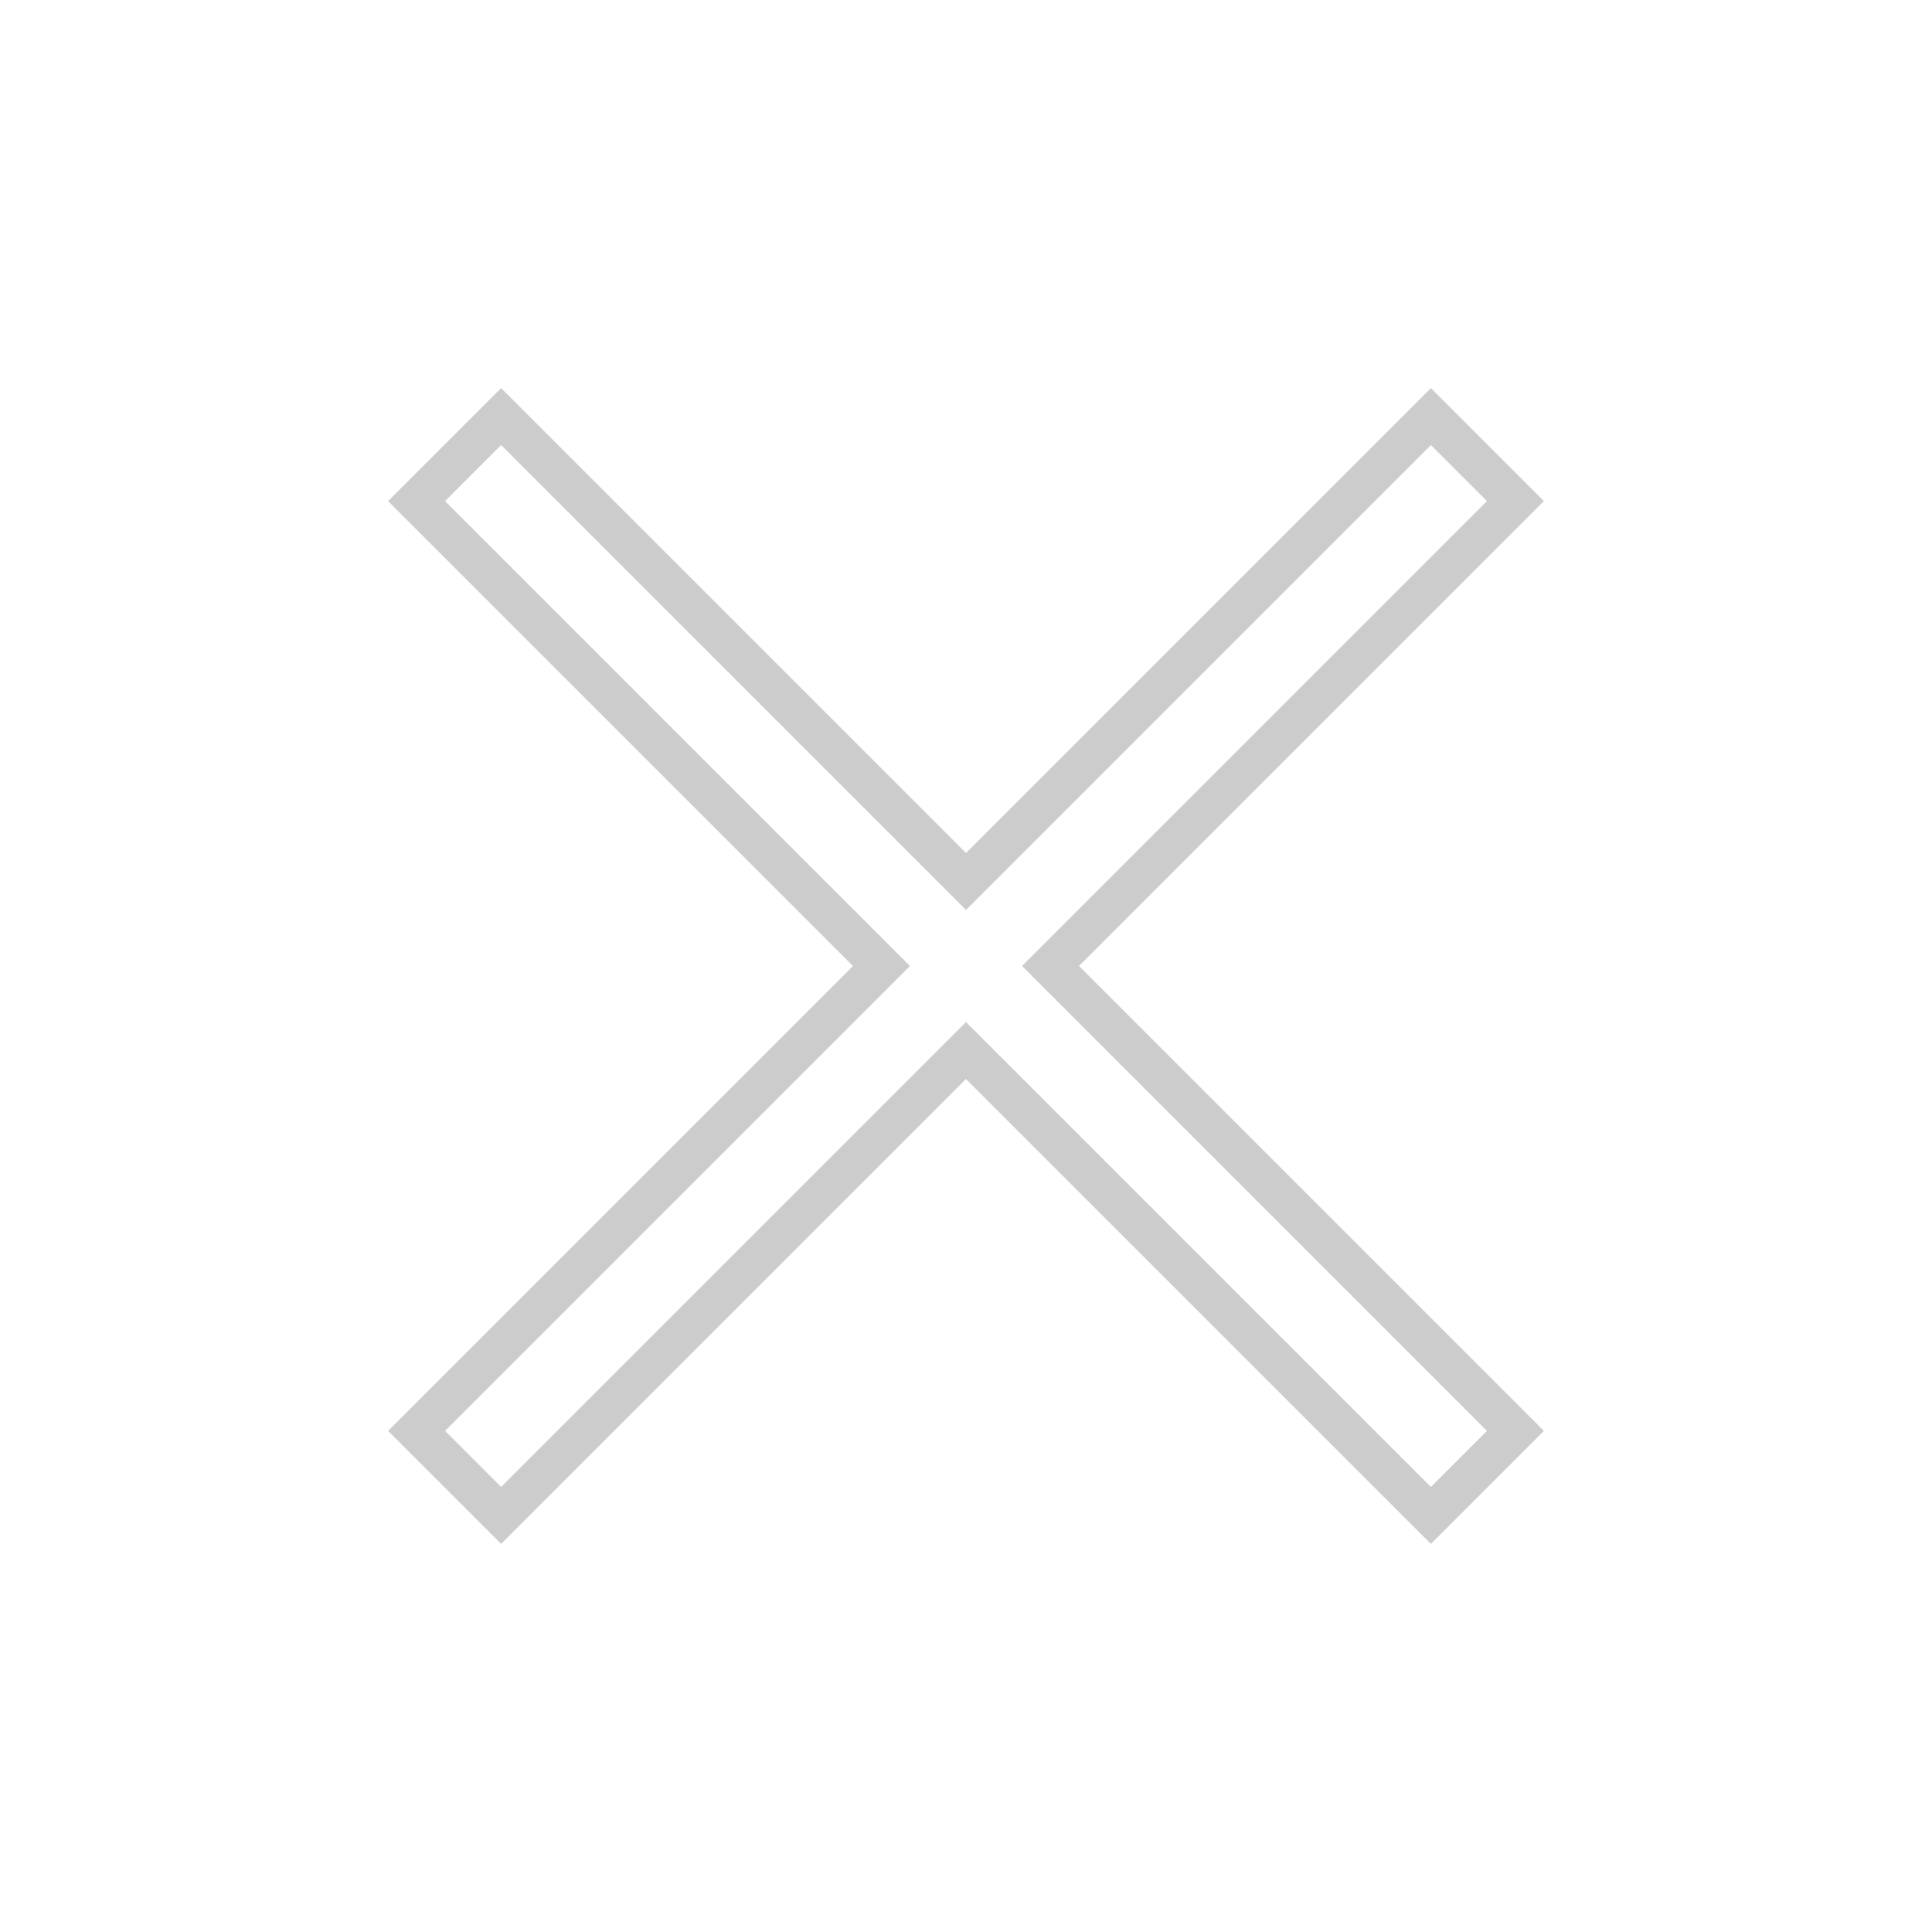
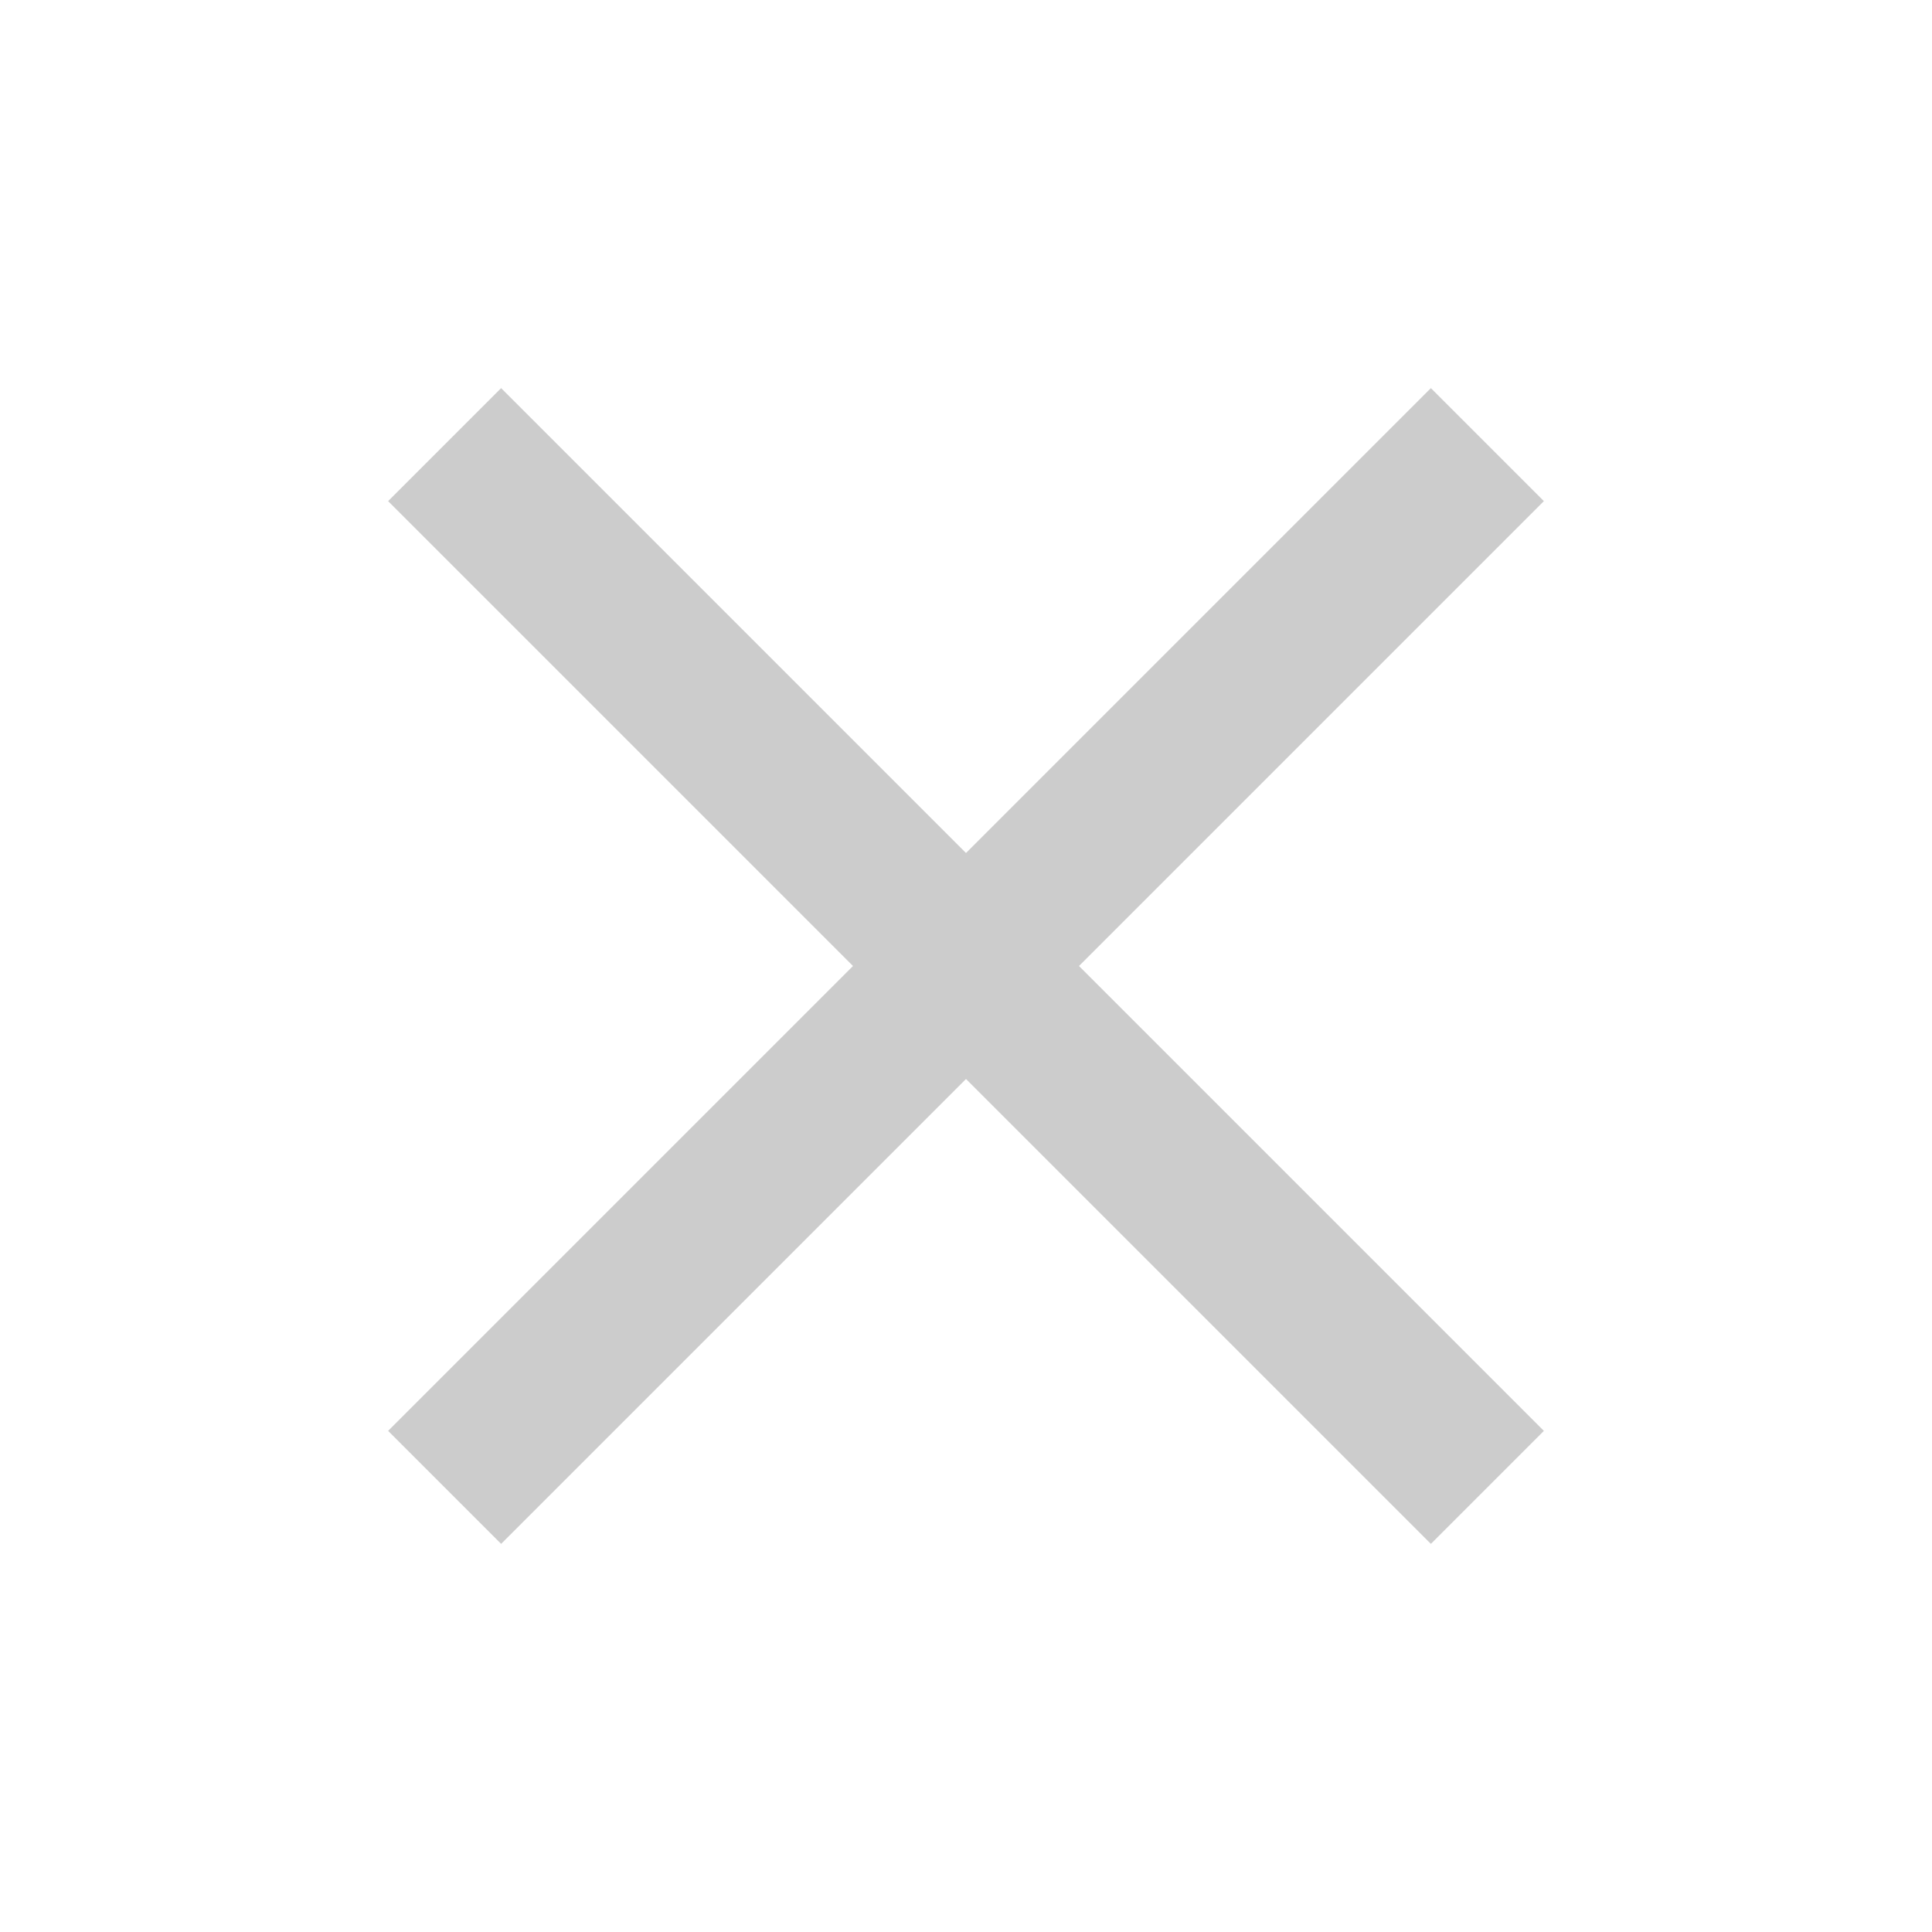
- <svg xmlns="http://www.w3.org/2000/svg" height="48" width="48" viewBox="0 0 48 48" style="stroke:#ccc;fill:none;">
+ <svg xmlns="http://www.w3.org/2000/svg" height="48" width="48" viewBox="0 0 48 48" style="stroke:#ccc;fill:#ccc;">
  <path d="m12.45 37.65-2.1-2.1L21.9 24 10.35 12.45l2.1-2.1L24 21.9l11.55-11.55 2.1 2.1L26.1 24l11.55 11.55-2.1 2.1L24 26.1Z" />
</svg>
